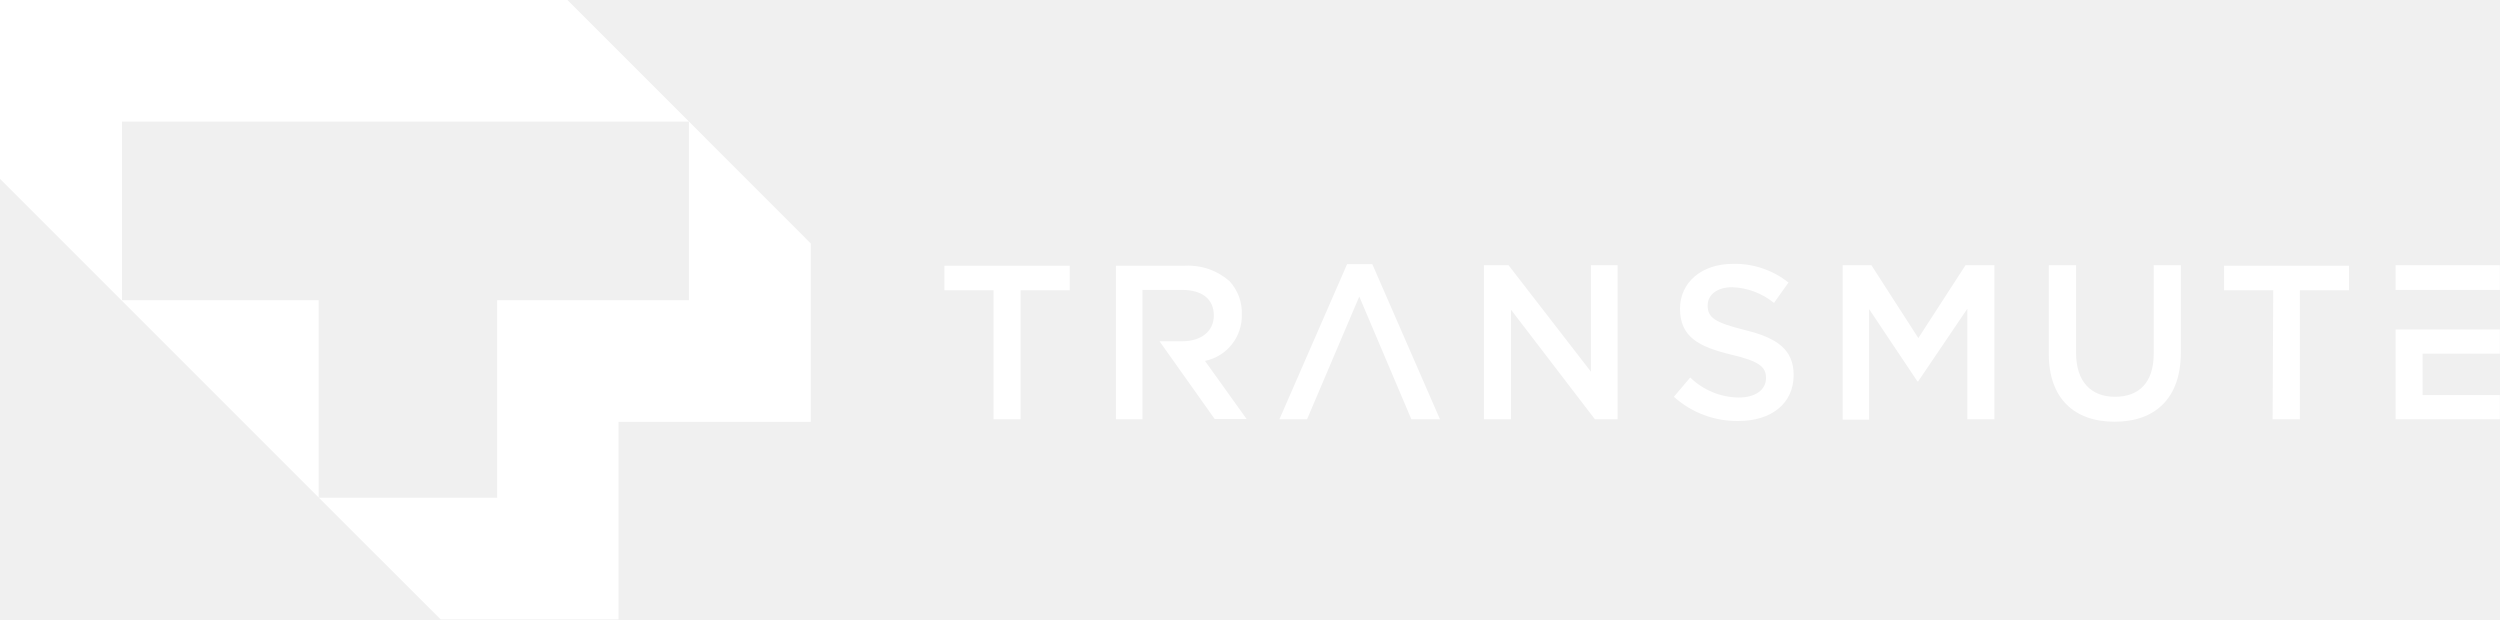
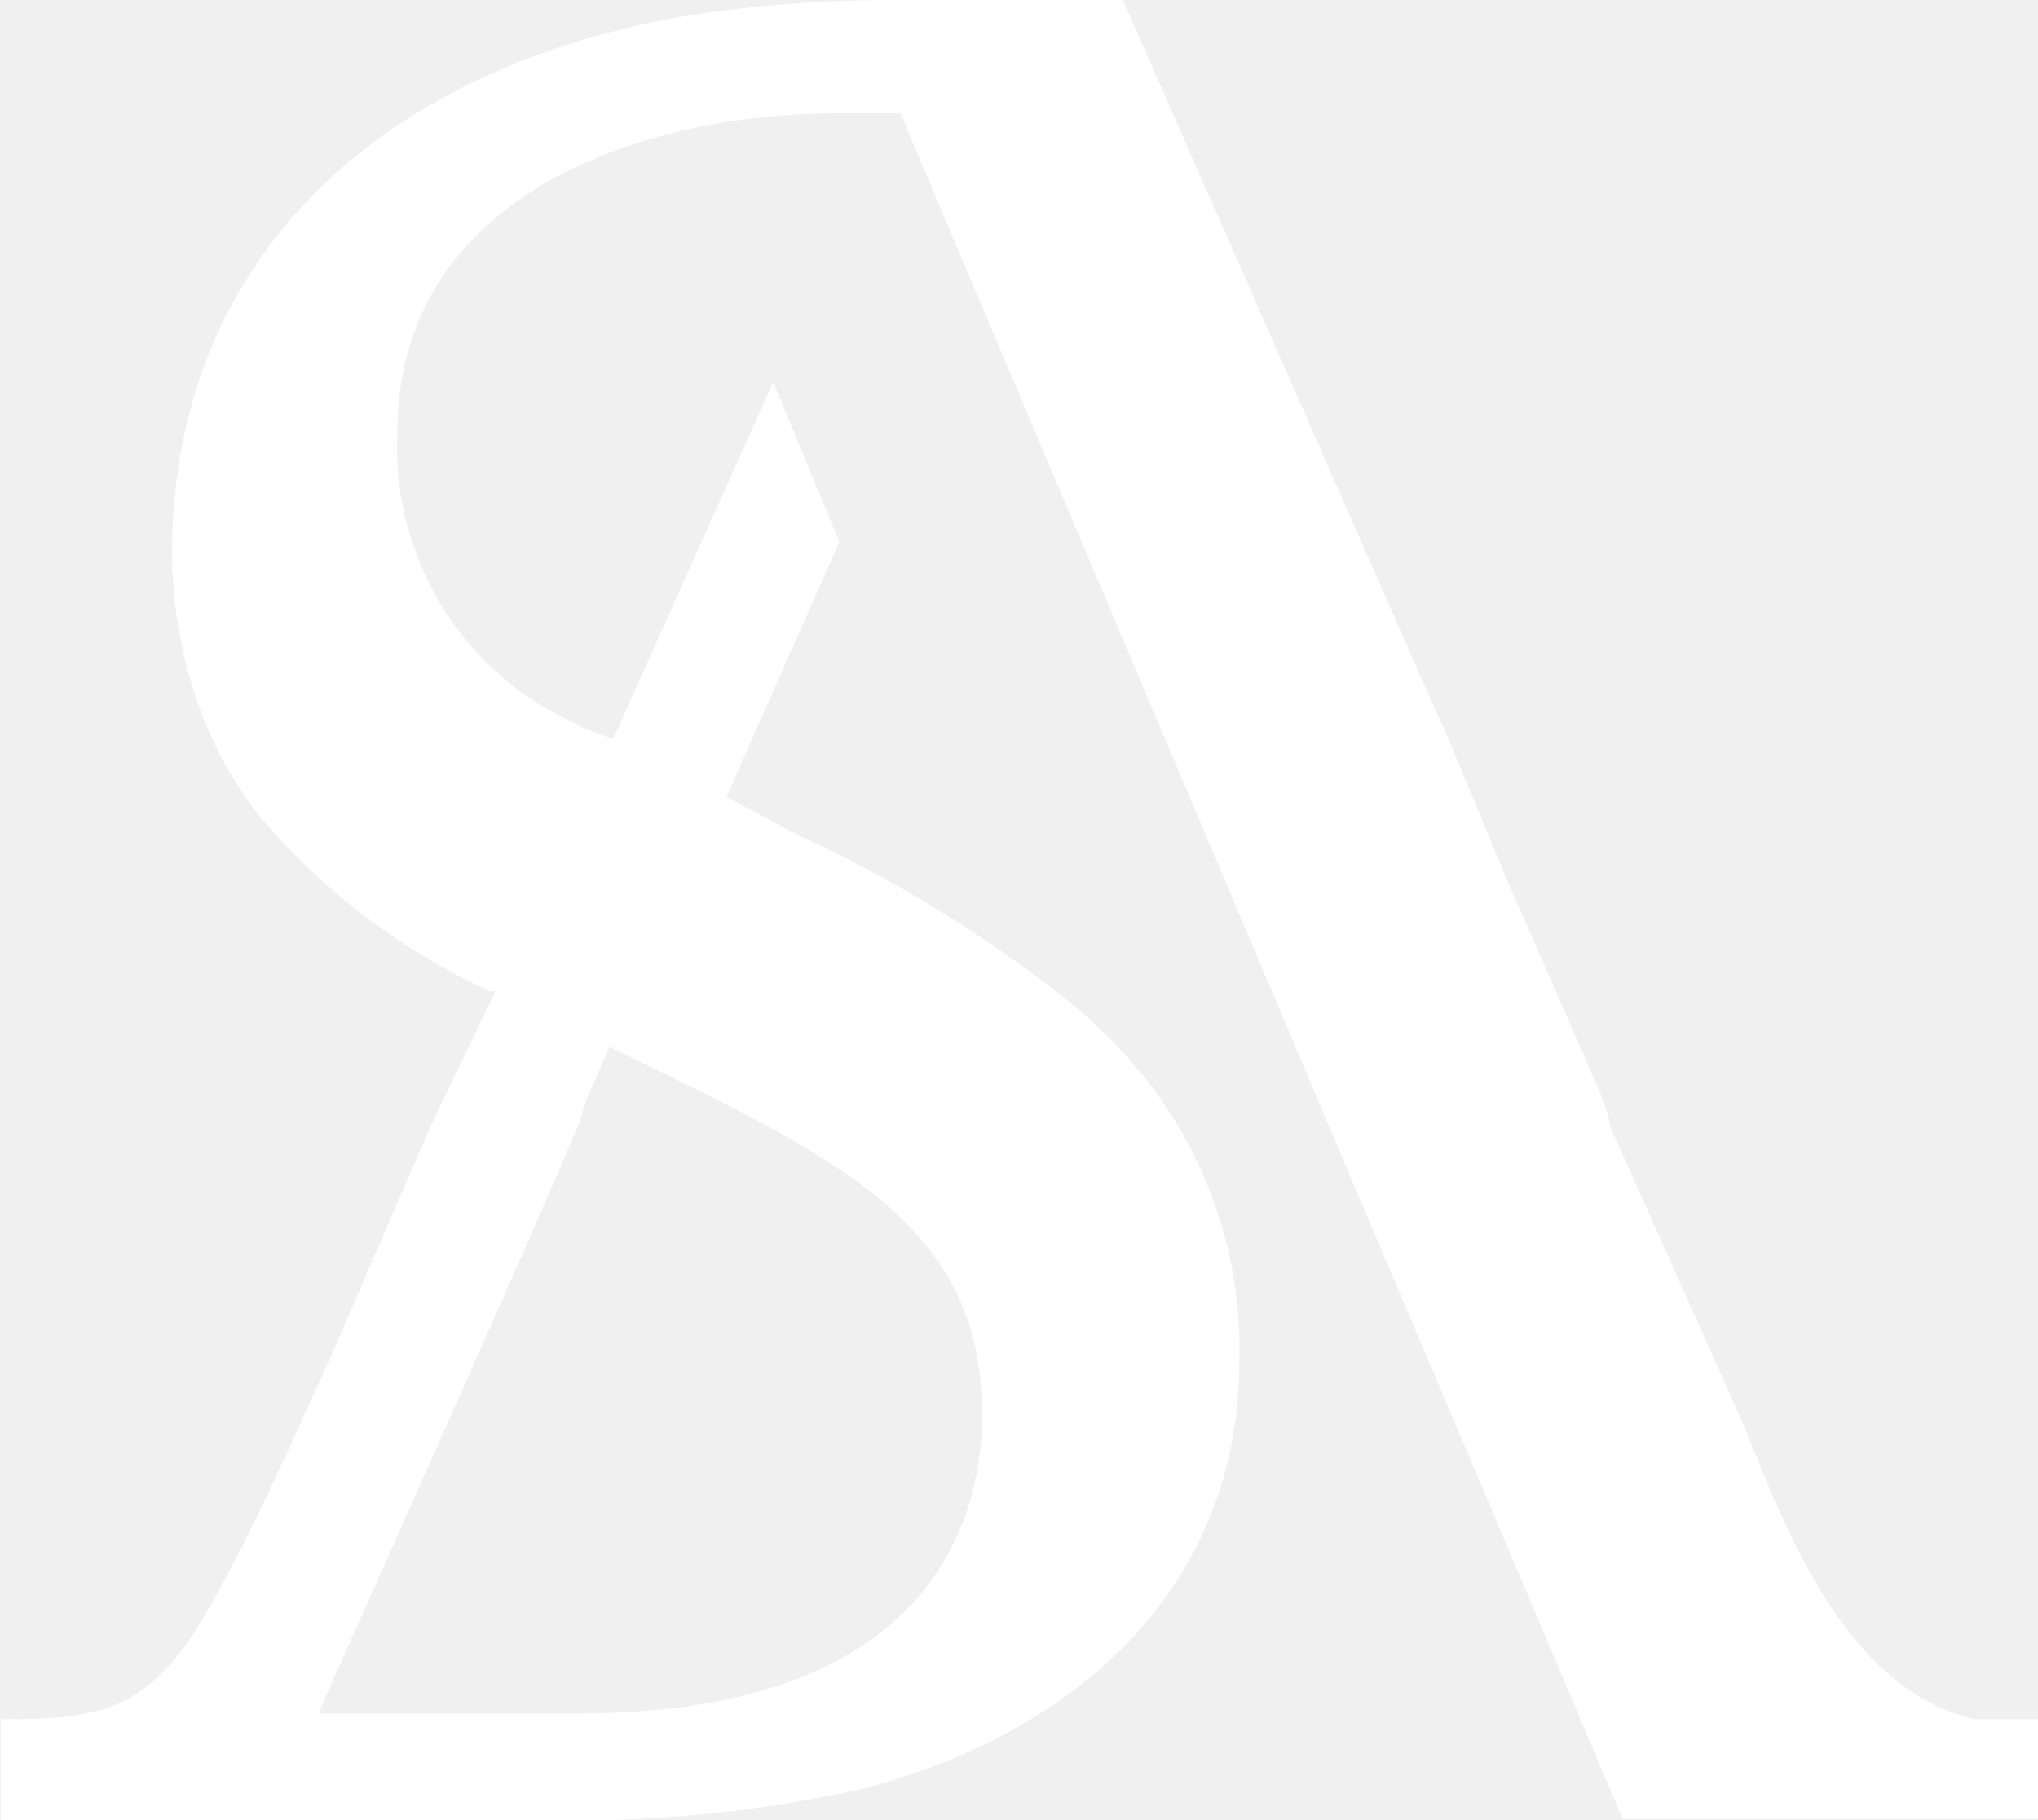
- <svg xmlns="http://www.w3.org/2000/svg" viewBox="0 0 203.51 50.42">
-   <polygon points="56.08 9.9 56.08 24.44 40.47 24.44 40.47 40.52 25.96 40.52 35.87 50.42 50.35 50.42 50.35 34.34 66 34.34 66 19.82 56.09 9.9 56.08 9.9" style="fill:#fff" />
-   <polygon points="9.93 9.9 56.09 9.9 46.19 0 0 0 0 14.56 9.88 24.44 25.94 40.5 25.94 24.44 9.93 24.44 9.93 9.9" style="fill:#fff" />
-   <path d="M80.88,23.63h-4v-2H87.08v2h-4v10.5H80.88Z" style="fill:#fff" />
-   <path d="M98.09,29.38a3.76,3.76,0,0,0,3-3.79v0a3.79,3.79,0,0,0-1-2.7,5.07,5.07,0,0,0-3.62-1.26H90.84V34.13H93V23.6h3.21c1.63,0,2.6.73,2.6,2.08v0c0,1.27-1,2.1-2.58,2.1H94.39l4.49,6.33h2.6Z" style="fill:#fff" />
-   <polygon points="111.71 21.5 109.66 21.5 104.15 34.13 106.4 34.13 110.65 24.14 114.89 34.13 117.22 34.13 111.71 21.5" style="fill:#fff" />
-   <path d="M120.8,21.59h2l6.71,8.67V21.59h2.17V34.13h-1.85L123,25.21v8.92H120.8Z" style="fill:#fff" />
-   <path d="M136.26,32.3l1.33-1.57a5.76,5.76,0,0,0,3.95,1.63c1.36,0,2.22-.63,2.22-1.58v0c0-.89-.5-1.37-2.83-1.91-2.66-.65-4.17-1.44-4.17-3.75v0c0-2.15,1.79-3.64,4.28-3.64A7,7,0,0,1,145.59,23l-1.18,1.66a5.7,5.7,0,0,0-3.4-1.28c-1.29,0-2,.66-2,1.48v0c0,1,.58,1.39,3,2,2.65.64,4,1.59,4,3.67v0c0,2.34-1.85,3.74-4.48,3.74A7.68,7.68,0,0,1,136.26,32.3Z" style="fill:#fff" />
-   <path d="M150,21.59h2.34l3.82,5.93L160,21.59h2.35V34.13h-2.2v-9l-4,5.91h-.07l-3.93-5.88v9H150Z" style="fill:#fff" />
-   <path d="M166.78,28.81V21.59H169v7.13c0,2.33,1.2,3.58,3.17,3.58s3.15-1.18,3.15-3.49V21.59h2.21V28.7c0,3.75-2.12,5.63-5.39,5.63S166.78,32.45,166.78,28.81Z" style="fill:#fff" />
-   <path d="M185.05,23.63h-4v-2h10.17v2h-4v10.5h-2.22Z" style="fill:#fff" />
-   <rect x="195.01" y="21.59" width="8.49" height="2.01" style="fill:#fff" />
-   <polygon points="197.21 32.16 197.21 28.79 203.5 28.79 203.5 26.82 195.01 26.82 195.01 34.13 203.5 34.13 203.5 32.16 197.21 32.16" style="fill:#fff" />
+ <svg xmlns="http://www.w3.org/2000/svg" viewBox="0 0 32 28.57">
+   <g id="Layer_2" data-name="Layer 2">
+     <g id="Layer_1-2" data-name="Layer 1">
+       <path d="M25.19,17.31l-1.25-2.86-.27-.61-1-2.41-.16-.34L17.63,0H14.1a20.83,20.83,0,0,0-3,.2C6.28.9,2.7,3.83,2.7,8.71a7.4,7.4,0,0,0,.36,2.2,6.2,6.2,0,0,0,1,1.89,10.44,10.44,0,0,0,3.64,2.77l.08,0-1,2.07L5.28,21.11C4.9,21.94,4,24,3.42,25c-1,1.9-1.8,2-3.41,2v1.59c1.65,0,8.94,0,8.94,0a20.71,20.71,0,0,0,4.65-.51c3.7-1,5.86-3.47,5.86-6.7a6.87,6.87,0,0,0-2.17-5.2,6.15,6.15,0,0,0-.58-.51,20.71,20.71,0,0,0-4.17-2.55l-.88-.47-.25-.14,1.77-4L12.14,6,9.63,11.6a3.27,3.27,0,0,1-.49-.18l-.61-.32A4.76,4.76,0,0,1,6.24,6.78c0-3.65,3.74-5,6.9-5h1c.06.16,3.16,7.47,6.1,14.42l.62,1.47c2.45,5.77,4.62,10.9,4.62,10.9H32V27H31c-2.23-.52-3.15-3.56-3.7-4.8-.12-.27-.9-2-2-4.47Zm-16,0,.38-.87c3.52,1.72,5.86,2.75,5.85,5.77,0,2.13-1.27,4.7-6.34,4.7H5c.32-.75,3-6.7,4.1-9.28Z" style="fill:#fff" />
+     </g>
+   </g>
</svg>
